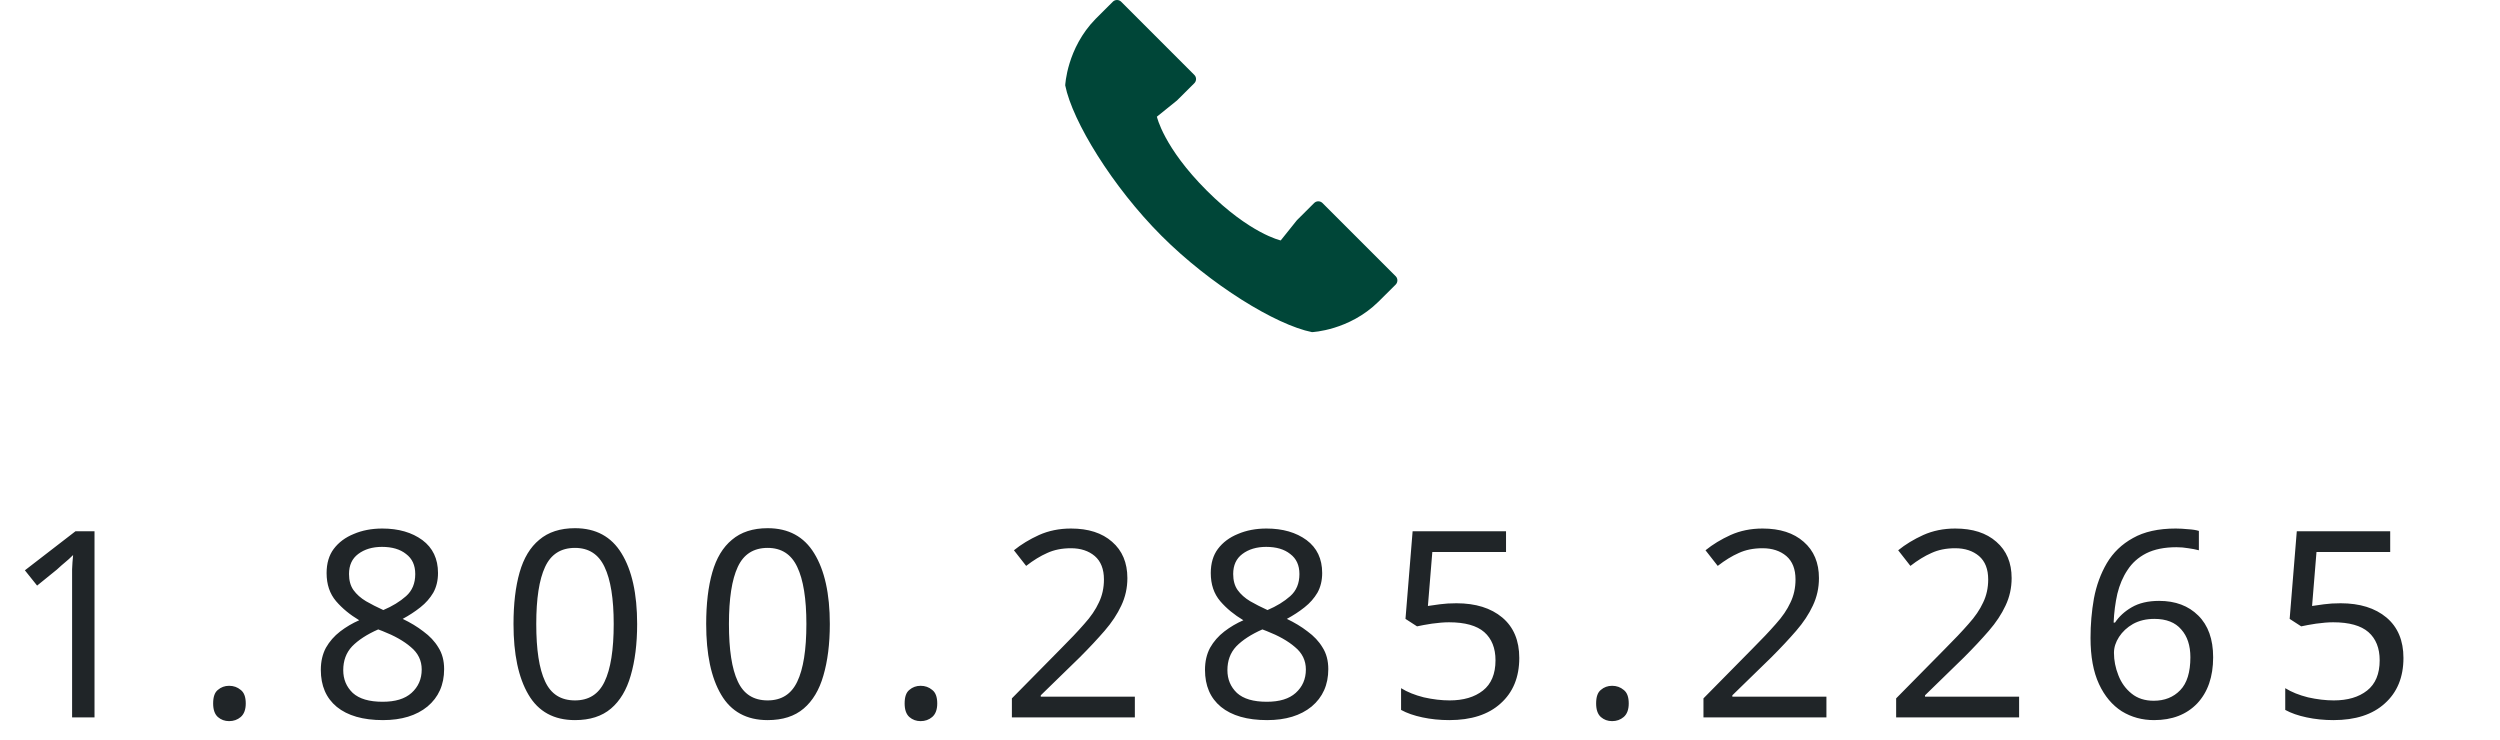
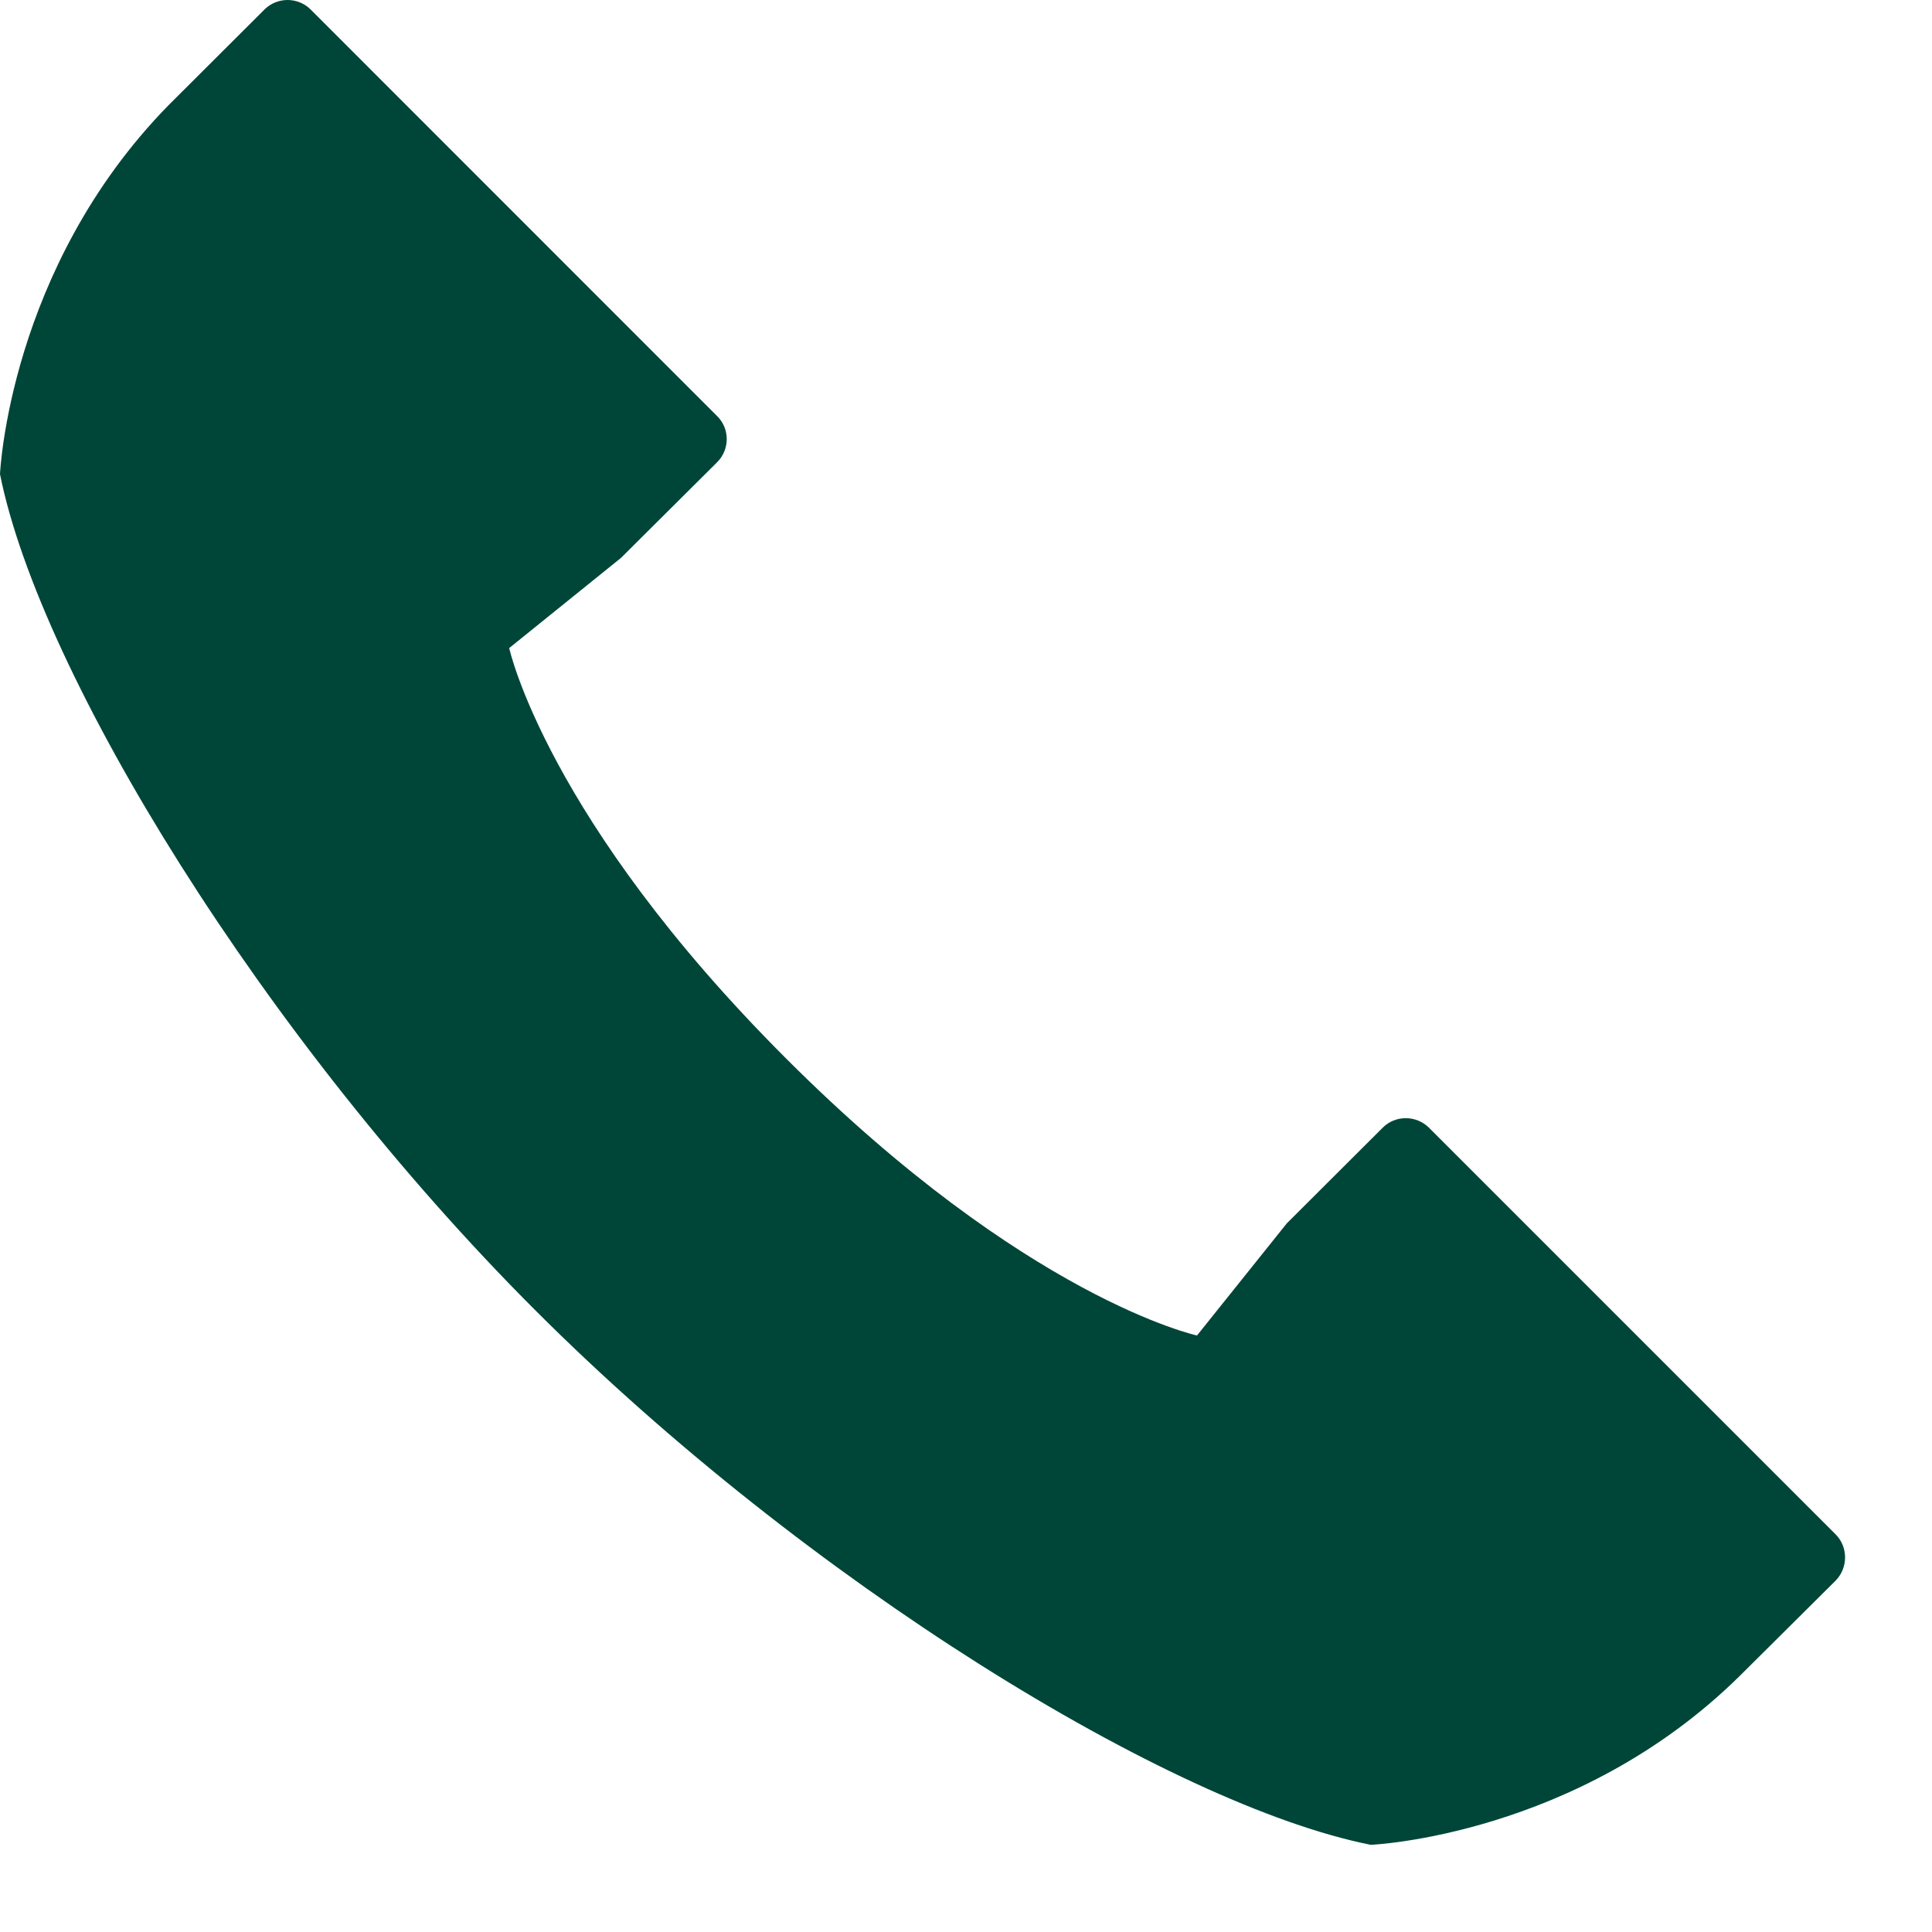
- <svg xmlns="http://www.w3.org/2000/svg" width="115px" height="34px" viewBox="0 0 115 34" version="1.1">
+ <svg xmlns="http://www.w3.org/2000/svg" width="16px" height="16px" viewBox="0 0 16 16" version="1.1">
  <defs />
  <g id="Symbols" stroke="none" stroke-width="1" fill="none" fill-rule="evenodd">
-     <g id="---FOOTER---" transform="translate(-466, -109)">
+     <g id="---FOOTER---" transform="translate(-515, -109)" fill="#004638">
      <g id="contact-us" transform="translate(380, 109)">
        <g id="Group">
-           <g id="icon-footer-call" transform="translate(86, 0)">
-             <text id="1-800-285-2265" font-family="Montserrat-Regular, Montserrat" font-size="12" font-weight="normal" letter-spacing="2" fill="#202528">
-               <tspan x="0.082" y="33">1.800.285.2265</tspan>
-             </text>
-             <path d="M49,3.927 C49.331,5.582 51.181,8.599 53.431,10.849 C55.68,13.099 58.696,14.949 60.352,15.278 C60.352,15.278 62.059,15.208 63.406,13.881 L64.202,13.09 C64.306,12.984 64.306,12.811 64.202,12.707 L60.834,9.339 C60.728,9.234 60.555,9.234 60.451,9.339 L59.657,10.131 L58.913,11.06 C58.913,11.06 57.498,10.754 55.511,8.767 C53.523,6.781 53.217,5.367 53.217,5.367 L54.143,4.62 L54.939,3.828 C55.045,3.722 55.045,3.55 54.939,3.446 L51.572,0.078 C51.467,-0.026 51.296,-0.026 51.191,0.078 L50.396,0.871 C49.072,2.222 49,3.927 49,3.927 Z" id="Page-1" fill="#004638" />
+           <g id="icon-footer-call" transform="translate(135, 0)">
+             <path d="M0,3.927 C0.331,5.582 2.181,8.599 4.431,10.849 C6.68,13.099 9.696,14.949 11.352,15.278 C11.352,15.278 13.059,15.208 14.406,13.881 L15.202,13.09 C15.306,12.984 15.306,12.811 15.202,12.707 L11.834,9.339 C11.728,9.234 11.555,9.234 11.451,9.339 L10.657,10.131 L9.913,11.06 C9.913,11.06 8.498,10.754 6.511,8.767 C4.523,6.781 4.217,5.367 4.217,5.367 L5.143,4.62 L5.939,3.828 C6.045,3.722 6.045,3.55 5.939,3.446 L2.572,0.078 C2.467,-0.026 2.296,-0.026 2.191,0.078 L1.396,0.871 C0.072,2.222 0,3.927 0,3.927 Z" id="Page-1" />
          </g>
        </g>
      </g>
    </g>
  </g>
</svg>
